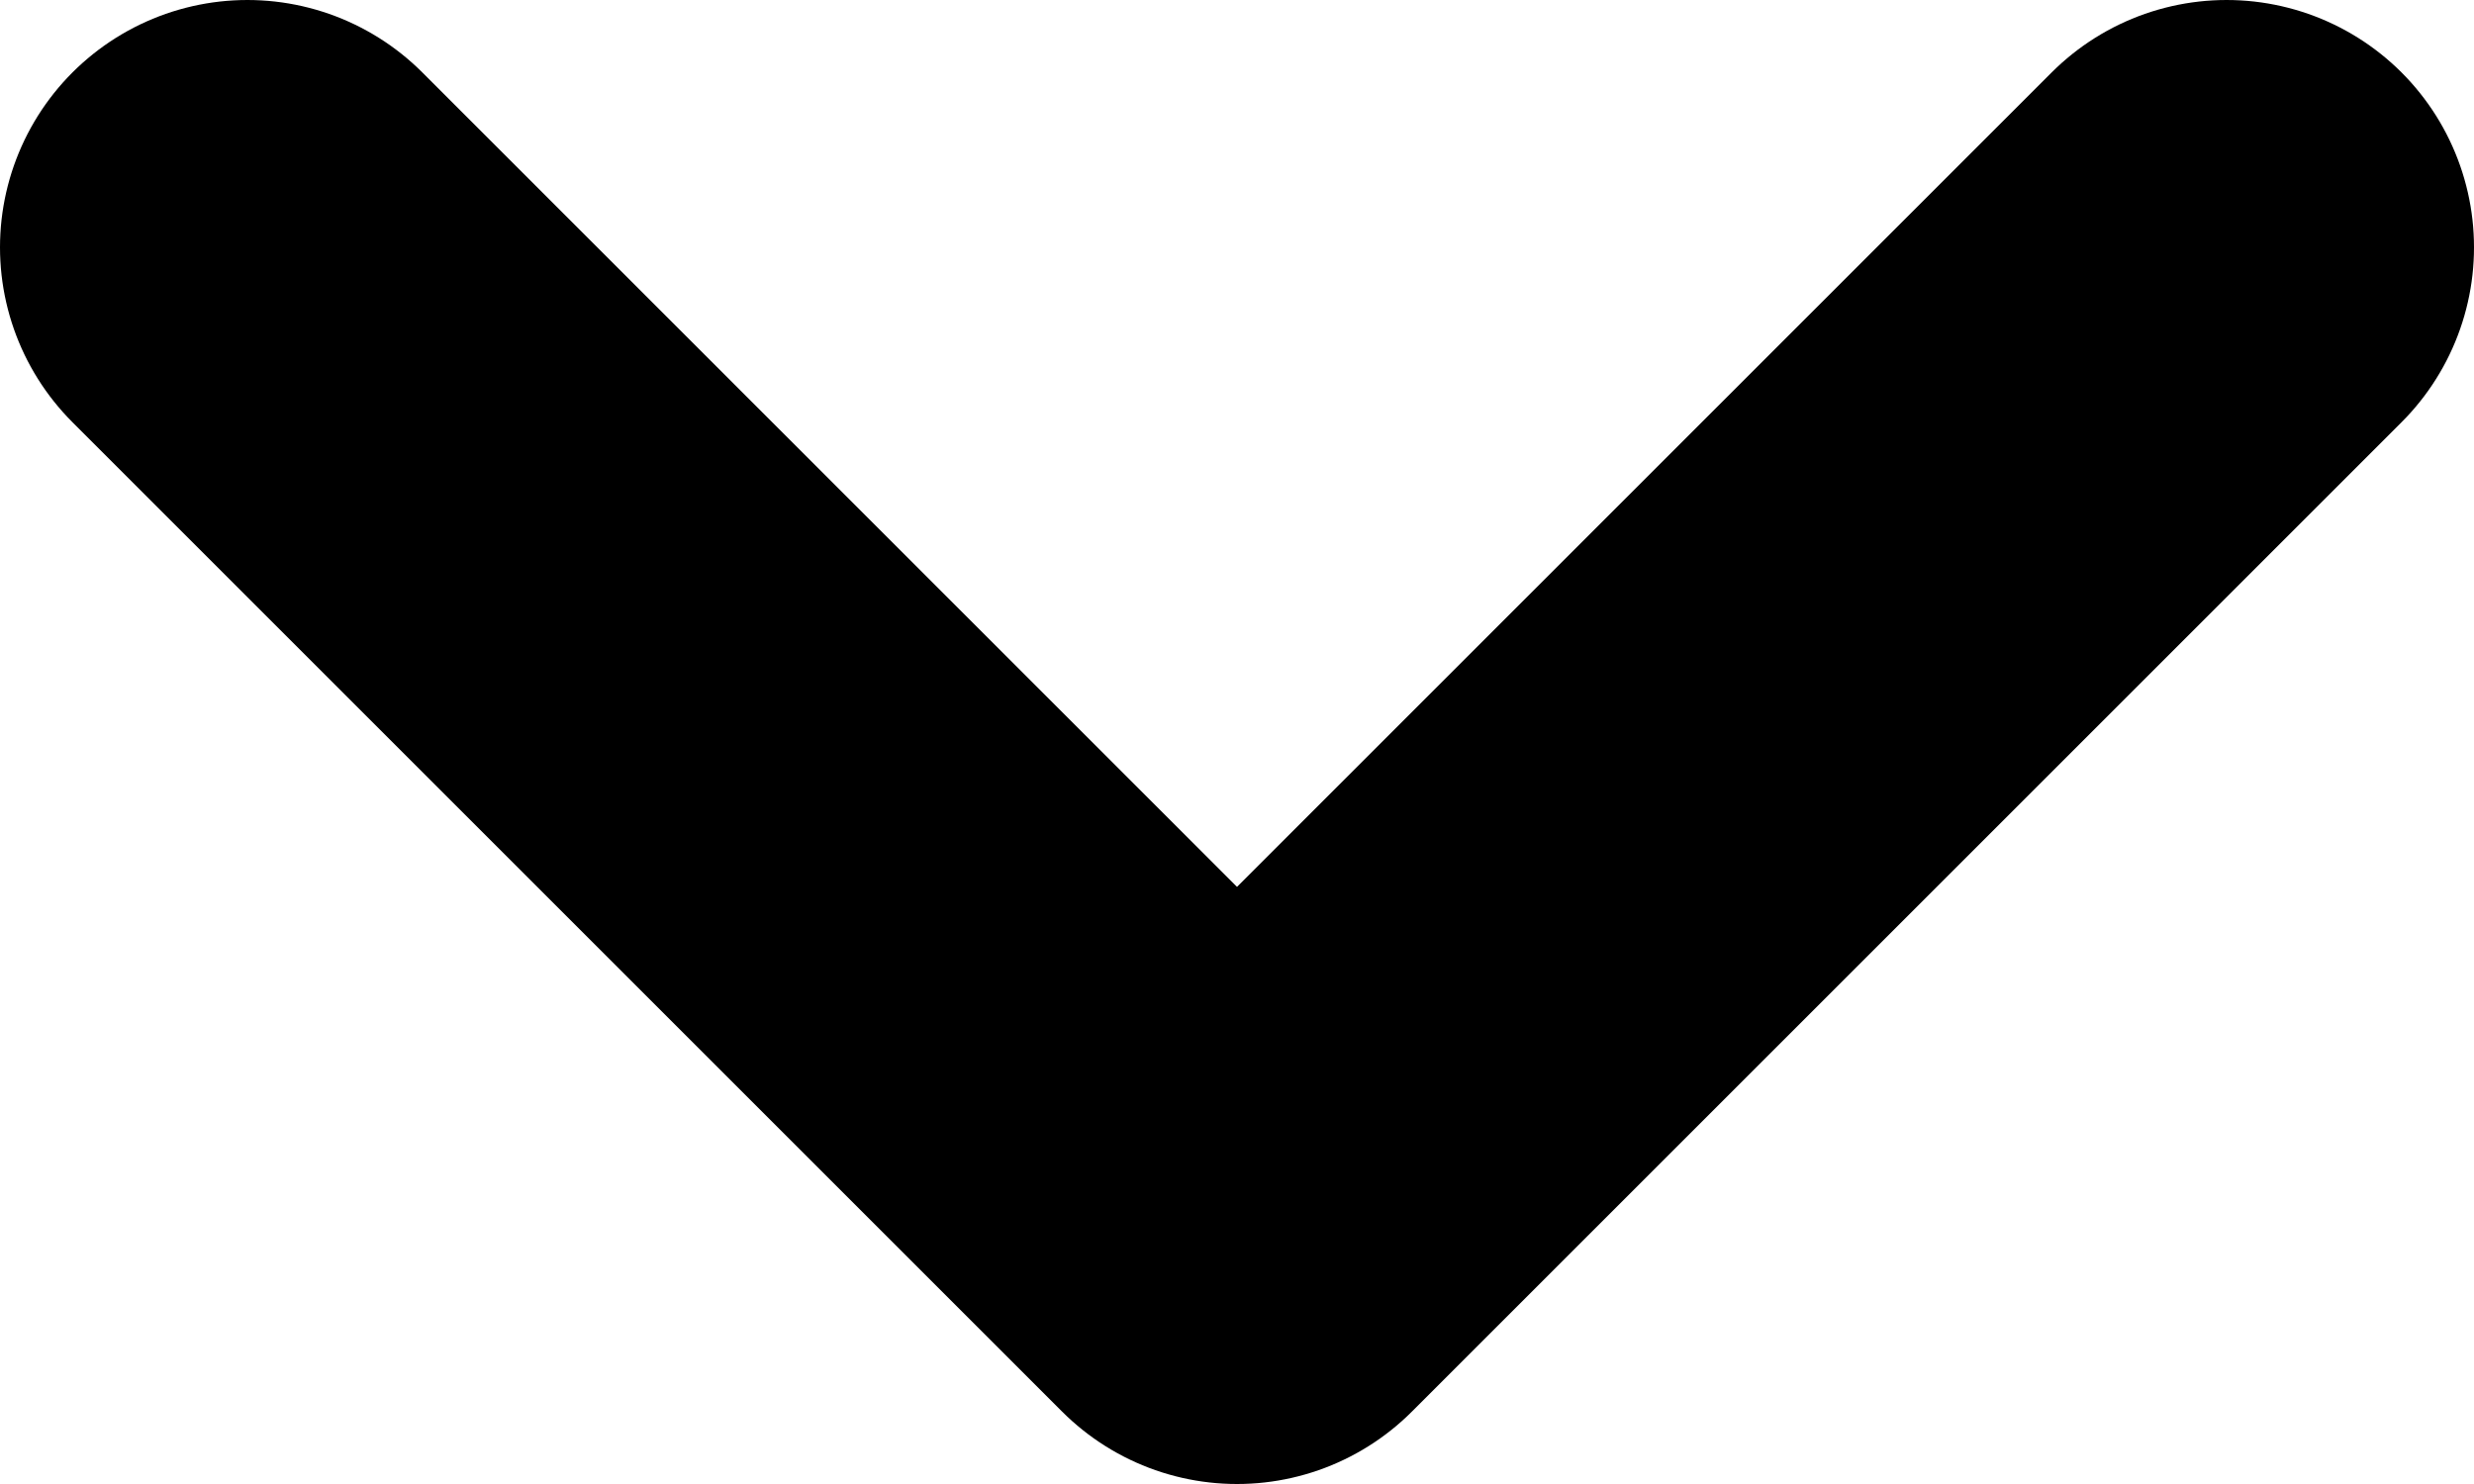
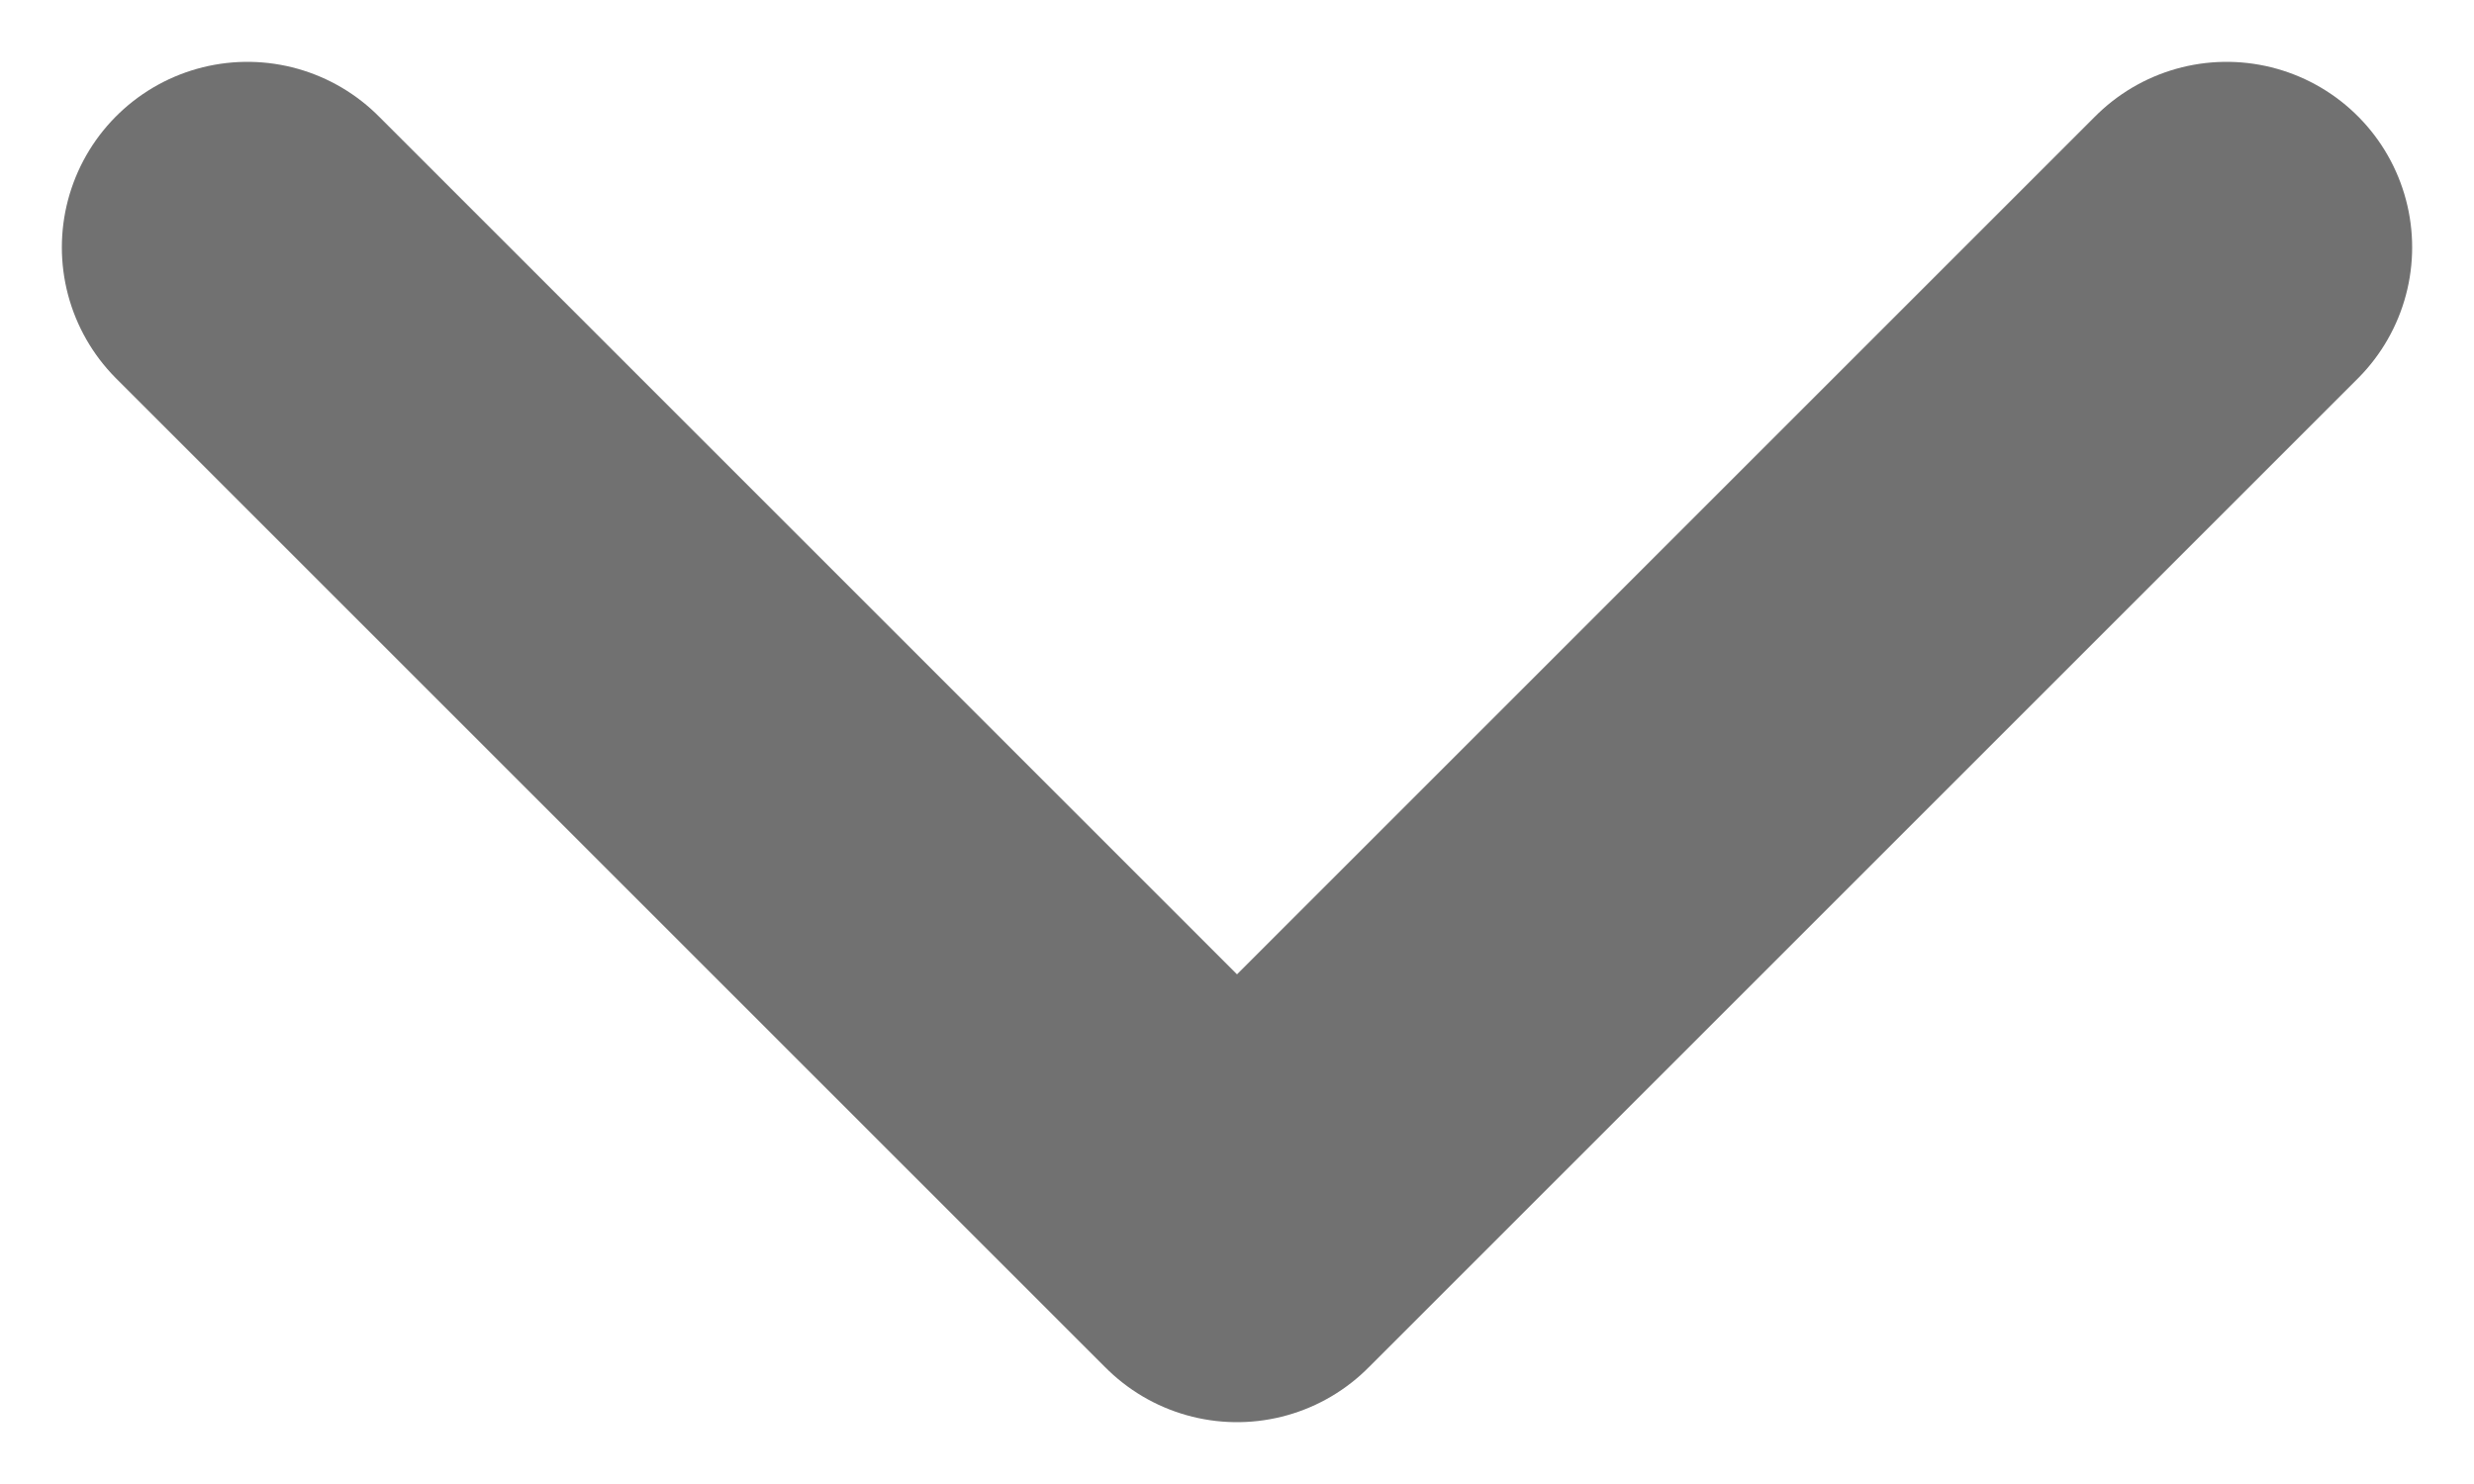
<svg xmlns="http://www.w3.org/2000/svg" class="w-3 h-3" aria-hidden="true" fill="none" viewBox="0 0 10 6">
-   <path stroke="currentColor" stroke-linecap="round" stroke-linejoin="round" stroke-width="2" d="m1 1 4 4 4-4" />
+   <path stroke="#717171" stroke-linecap="round" stroke-linejoin="round" stroke-width="1.5" d="m1 1 4 4 4-4" />
</svg>
